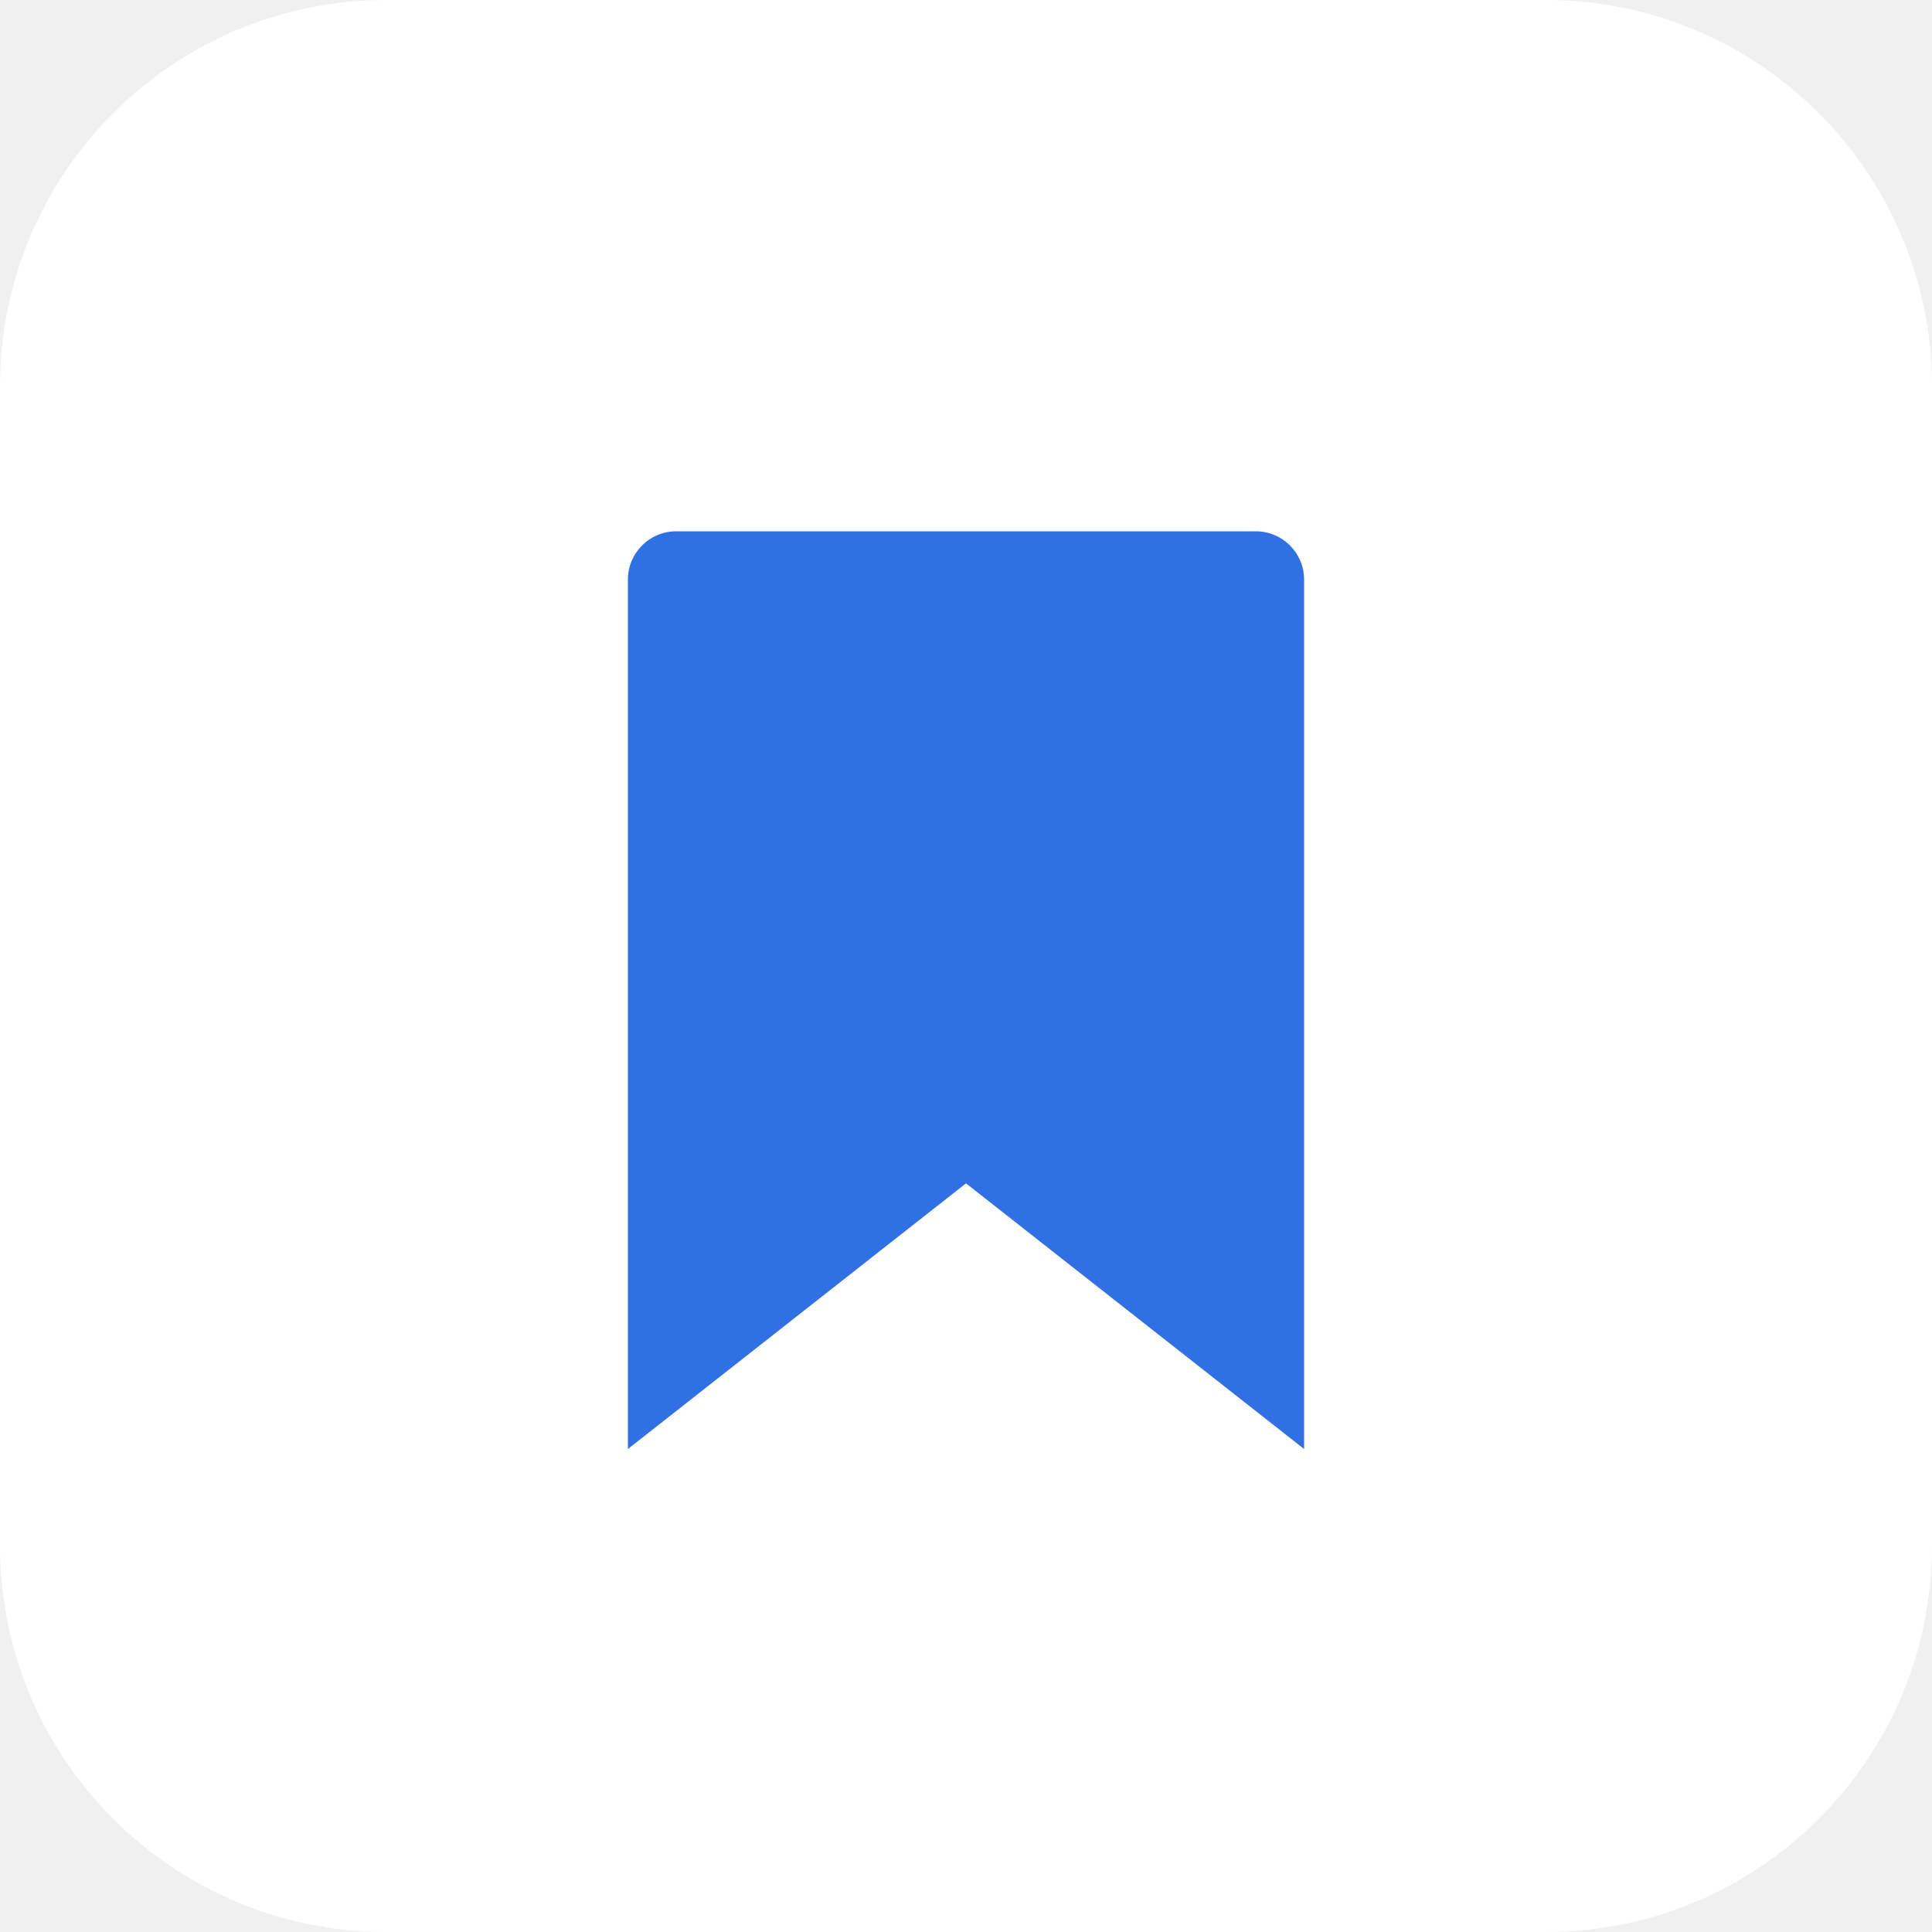
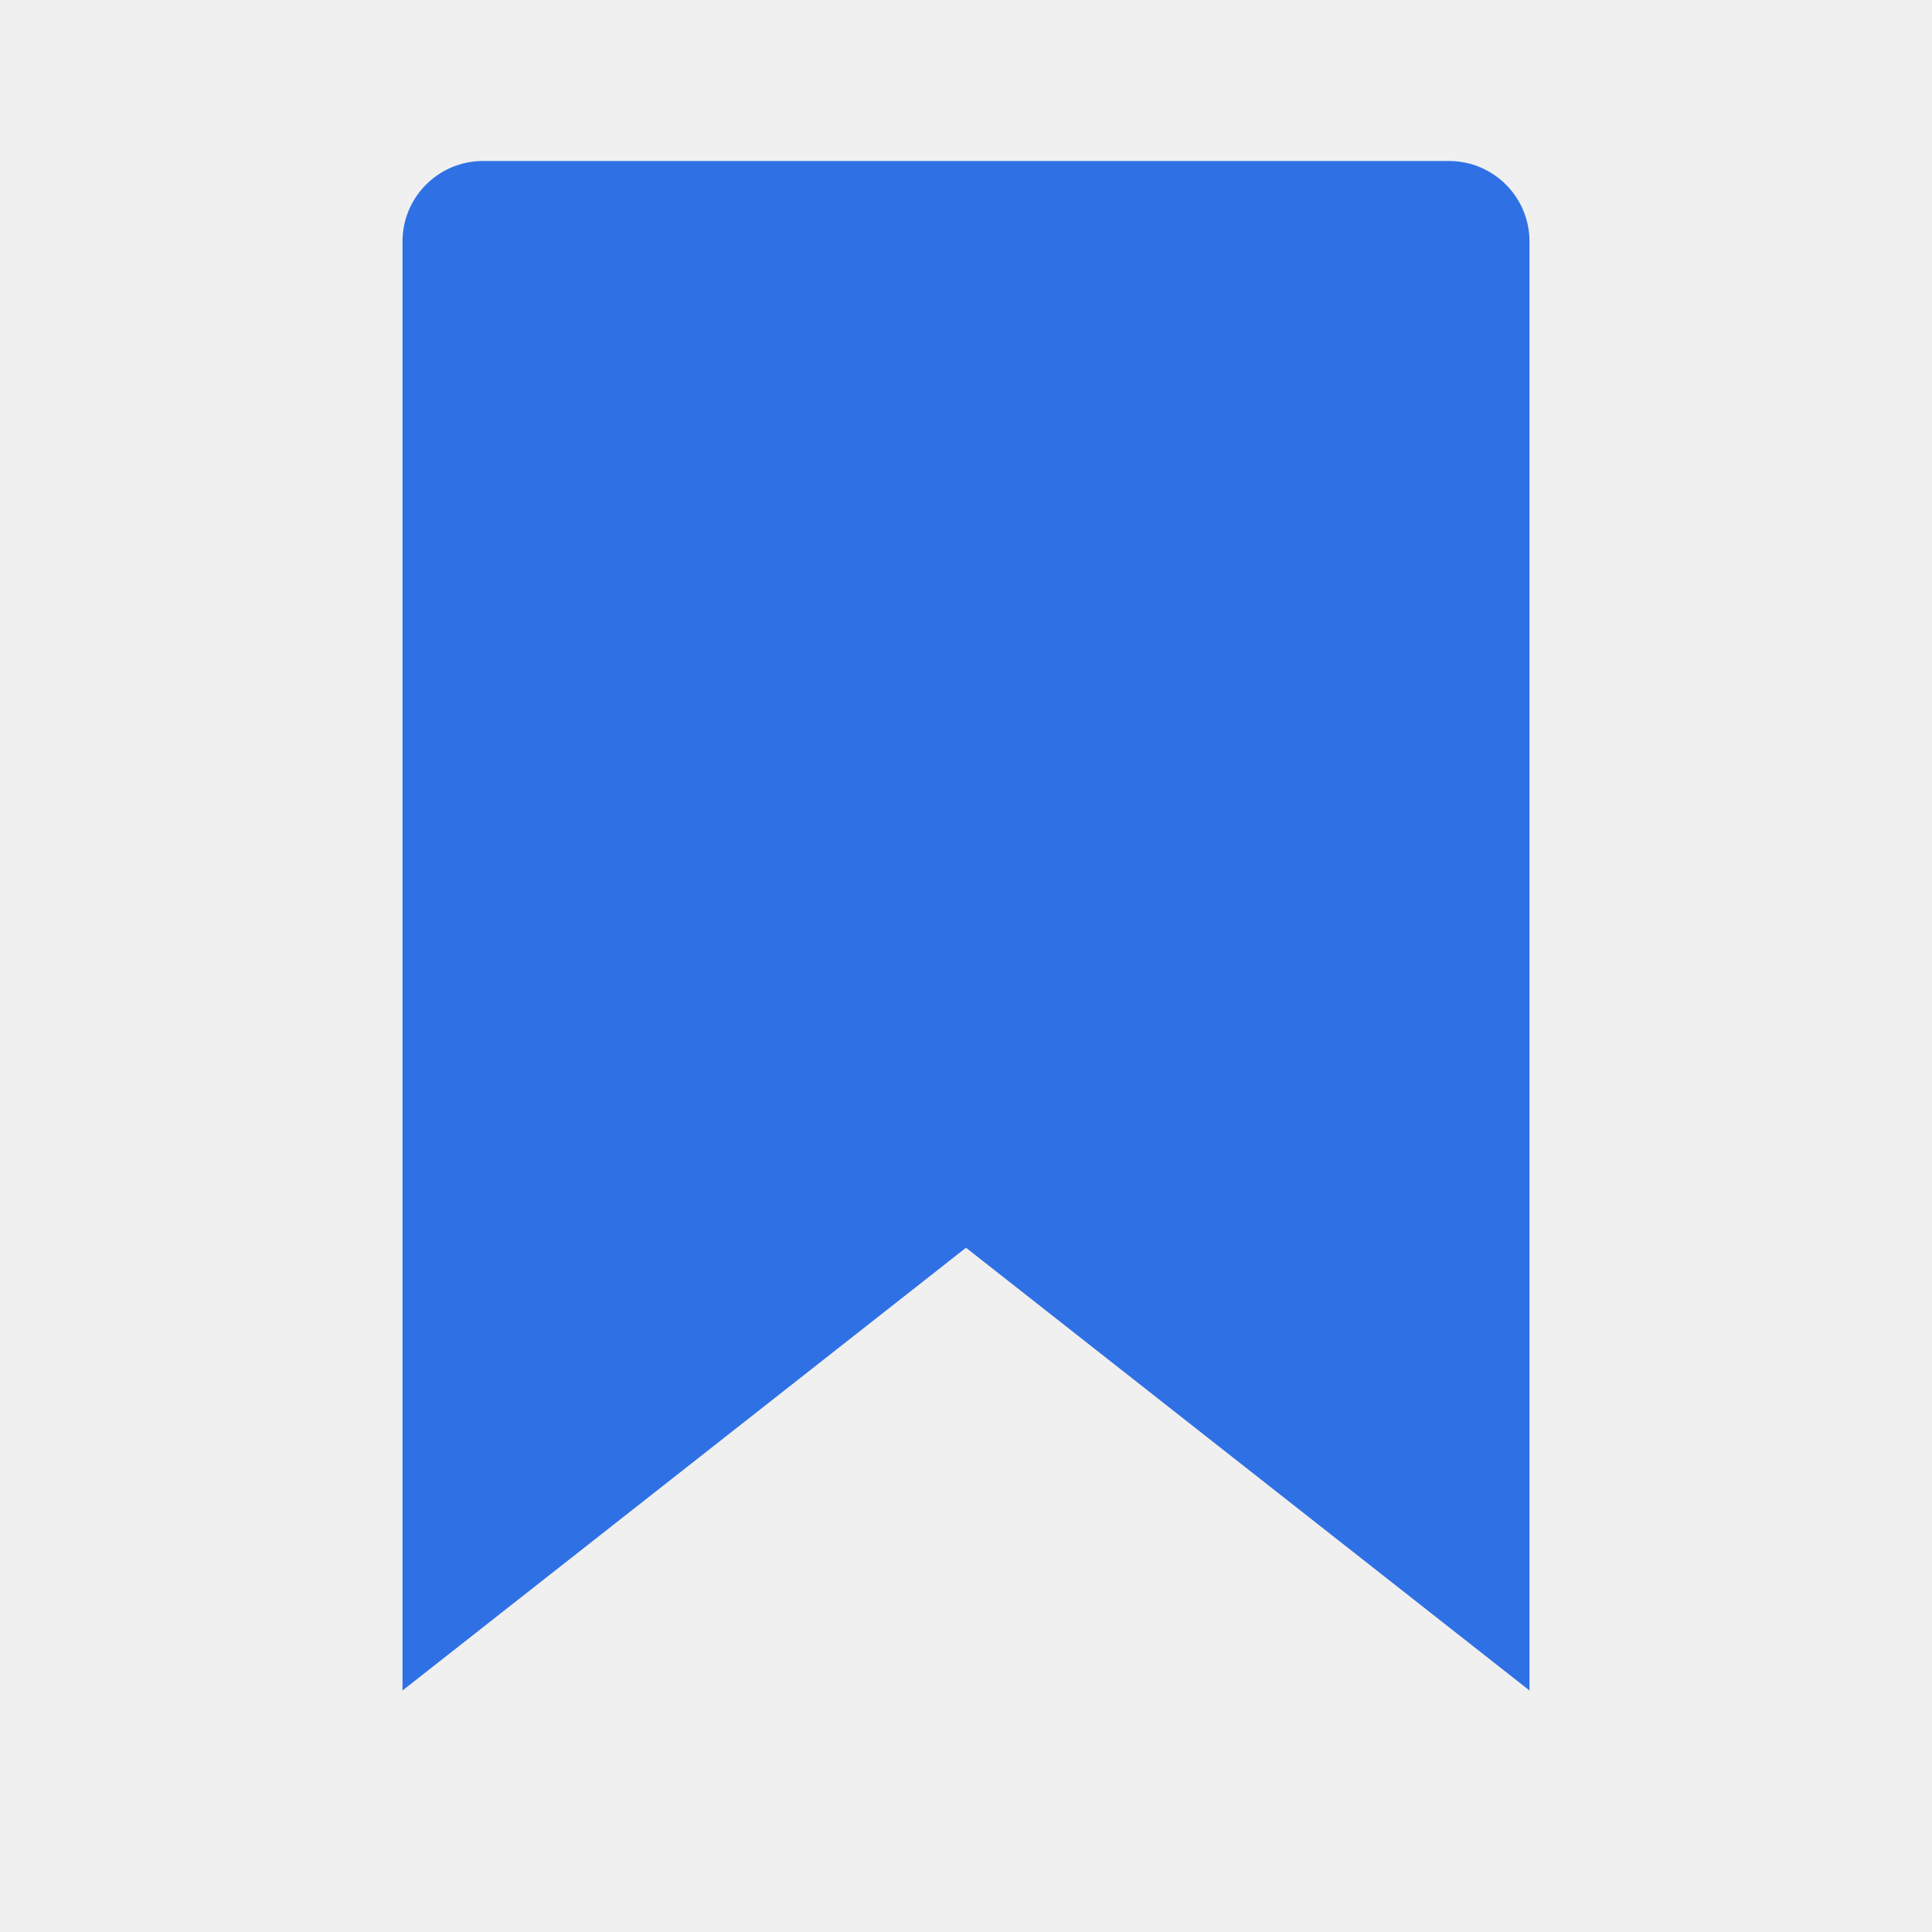
- <svg xmlns="http://www.w3.org/2000/svg" width="40" height="40" viewBox="0 0 40 40" fill="none">
-   <rect width="40" height="40" rx="8" fill="white" />
-   <path d="M13 12C13 11.448 13.448 11 14 11H26C26.552 11 27 11.448 27 12V30L20 24.5L13 30V12Z" fill="#2F71E5" />
+ <svg xmlns="http://www.w3.org/2000/svg" width="24" height="24" viewBox="0 0 24 24" fill="none">
+   <g transform="translate(5 2)">
+     <path d="M0 1C0 0.448 0.448 0 1 0H13C13.552 0 14 0.448 14 1V19L7 13.5L0 19V1Z" fill="#2F71E5" />
+   </g>
</svg>
